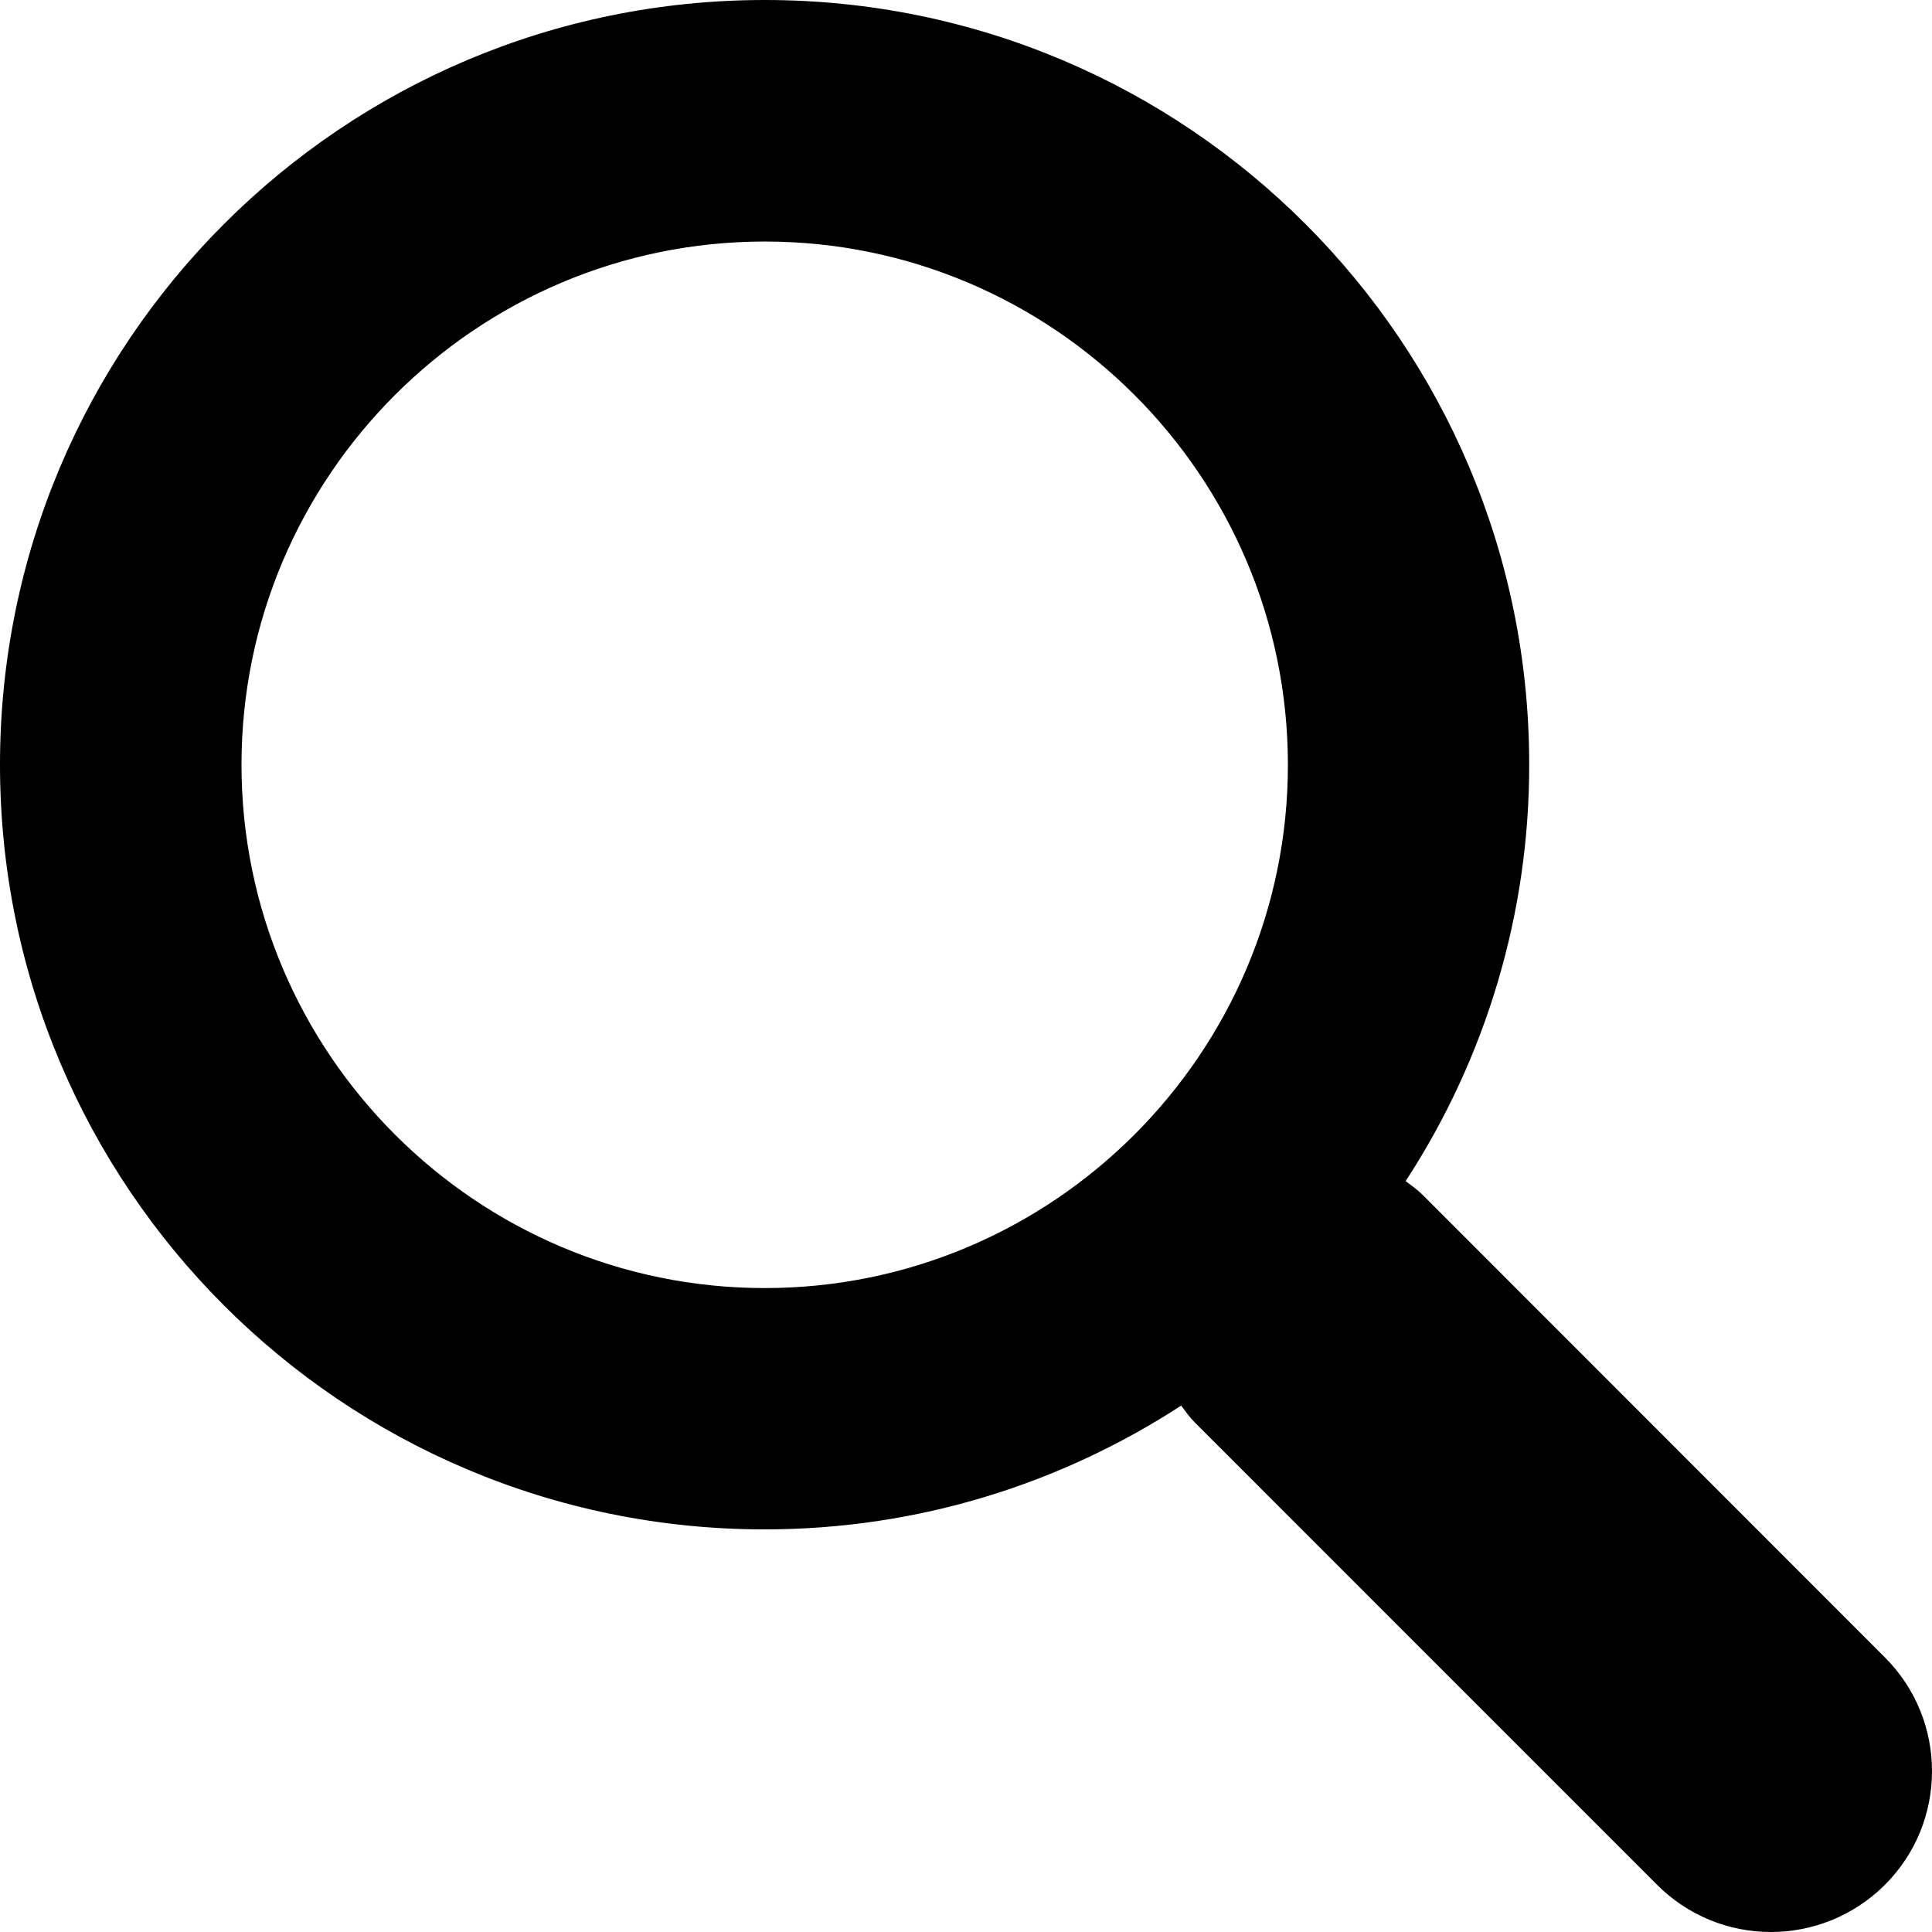
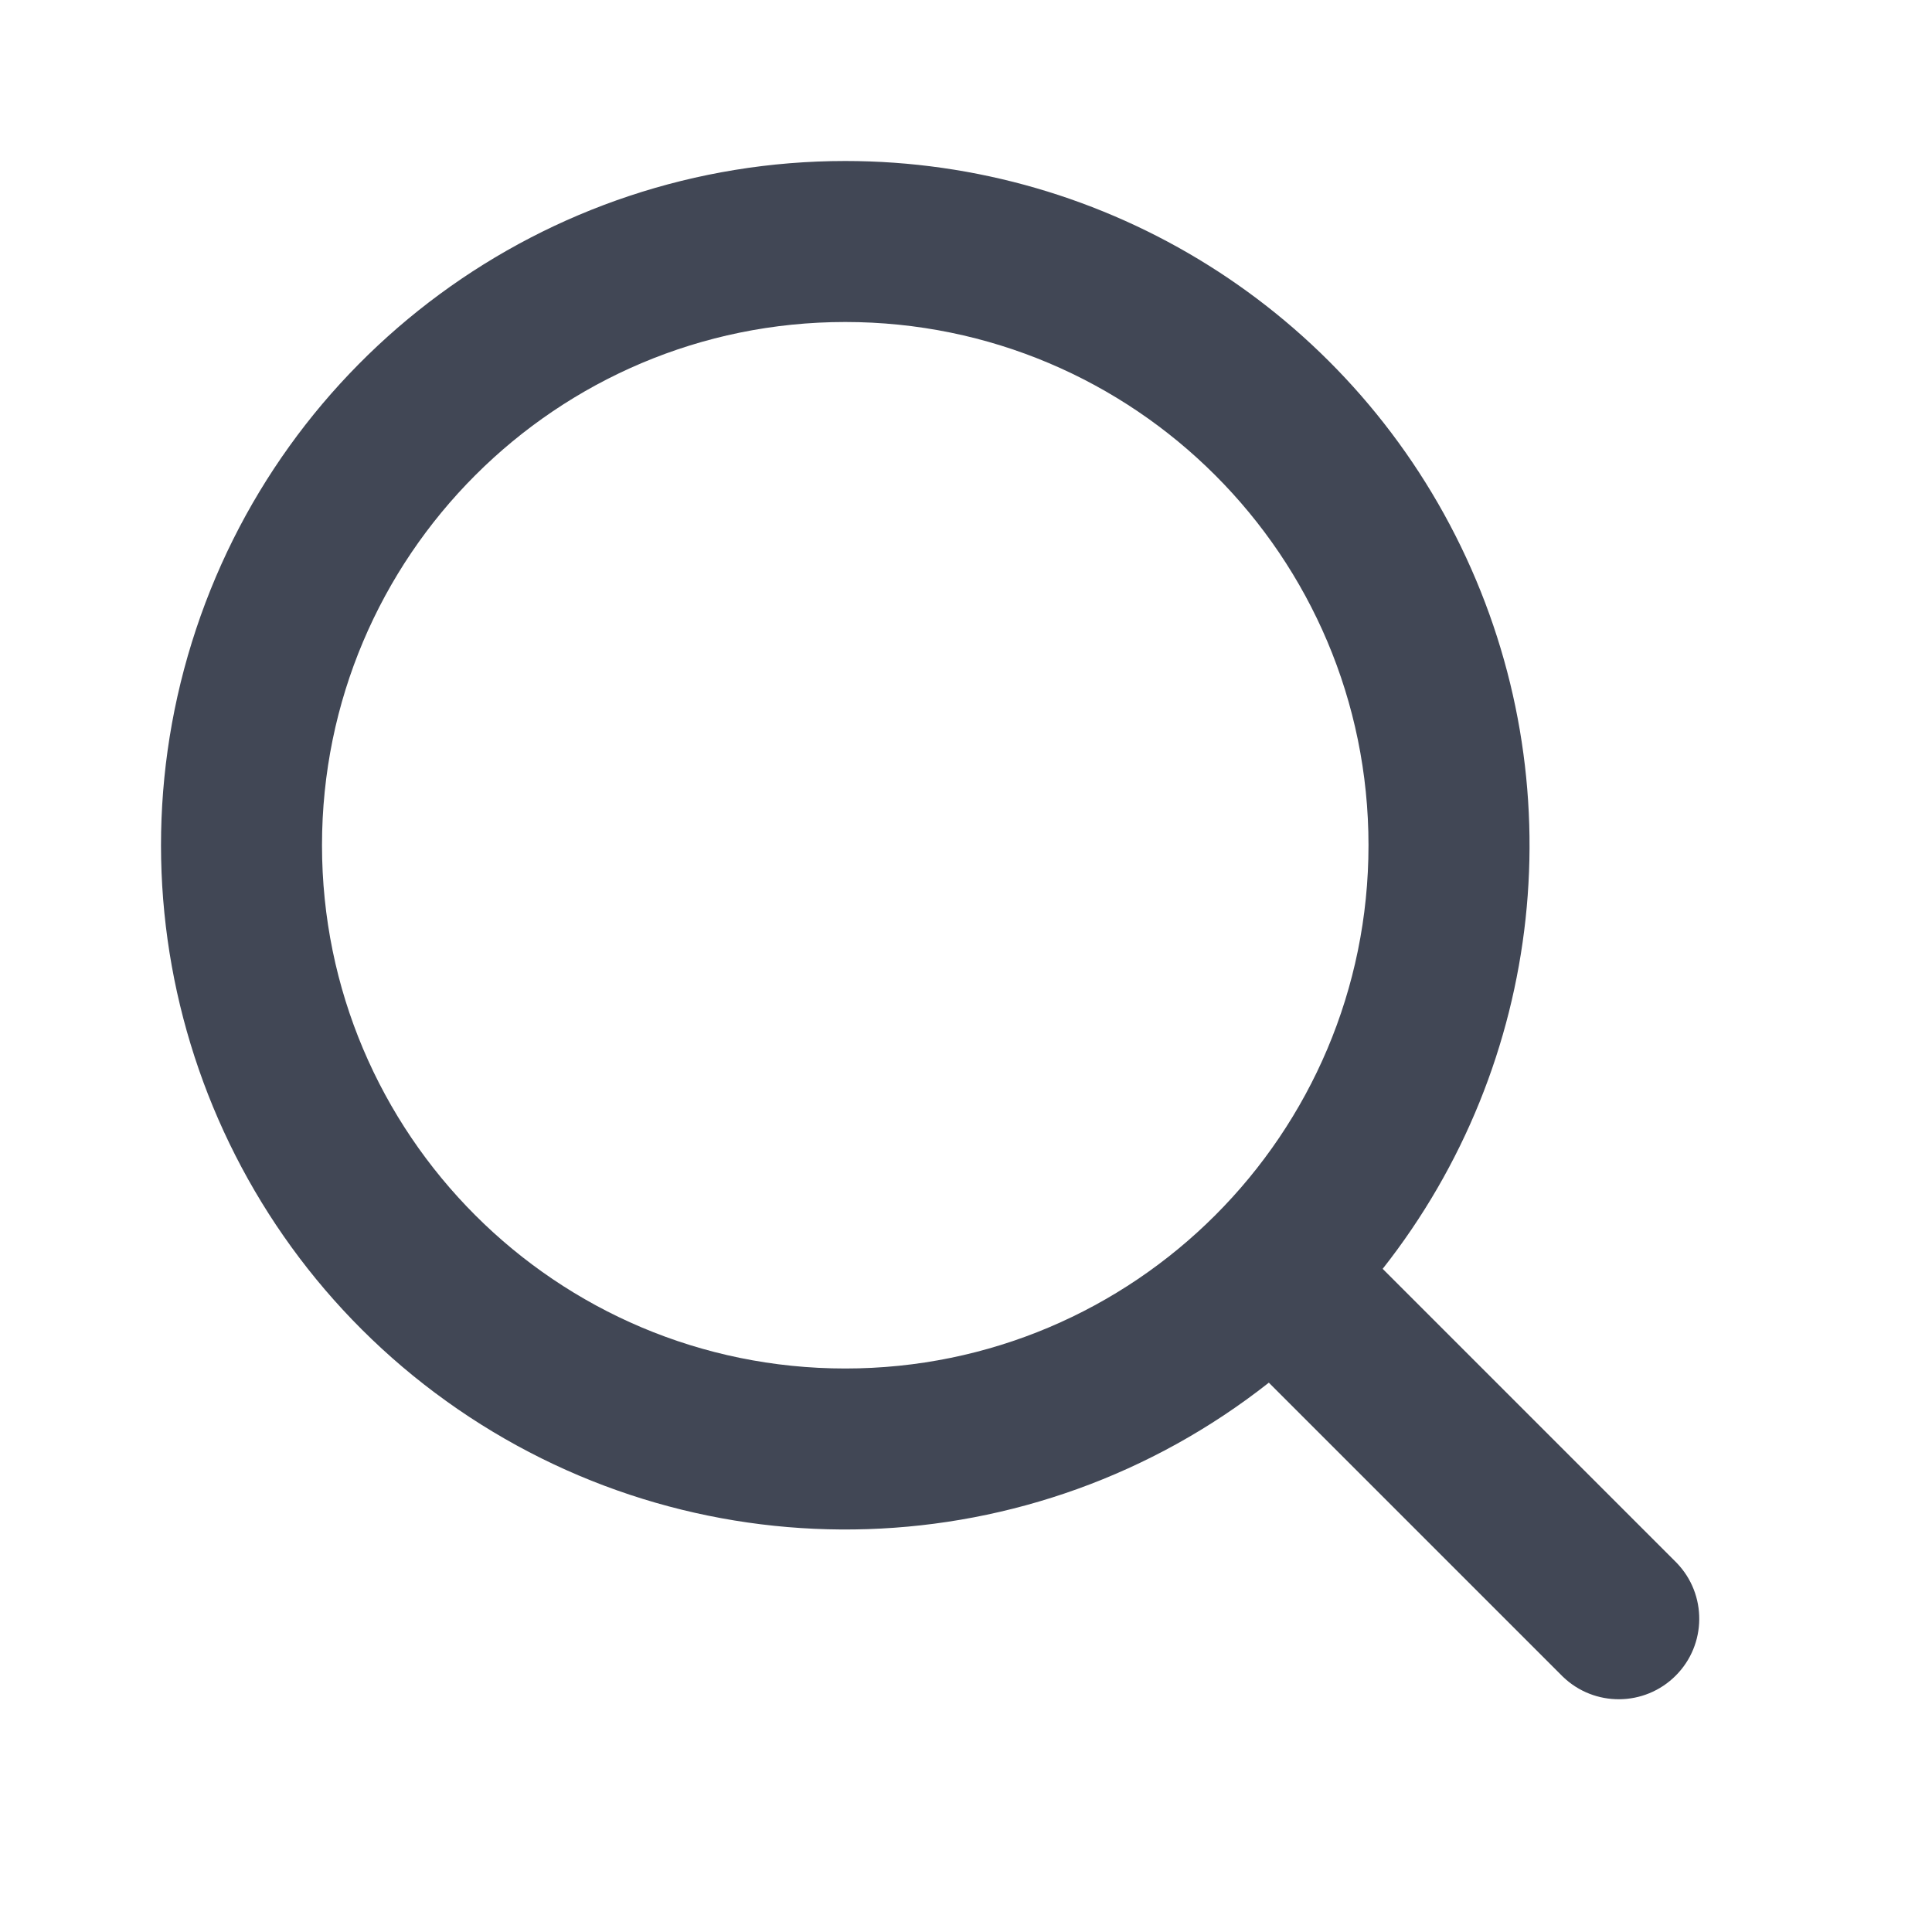
- <svg xmlns="http://www.w3.org/2000/svg" width="128" height="128">
-   <path d="M124.884 109.812L94.256 79.166c-.357-.357-.757-.629-1.129-.914a50.366 50.366 0 0 0 8.186-27.59C101.327 22.689 78.656 0 50.67 0 22.685 0 0 22.688 0 50.663c0 27.989 22.685 50.663 50.656 50.663 10.186 0 19.643-3.03 27.6-8.201.286.385.557.771.9 1.114l30.628 30.632a10.633 10.633 0 0 0 7.543 3.129c2.728 0 5.457-1.043 7.543-3.115 4.171-4.157 4.171-10.915.014-15.073M50.671 85.338C31.557 85.338 16 69.78 16 50.663c0-19.102 15.557-34.661 34.67-34.661 19.115 0 34.657 15.559 34.657 34.675 0 19.102-15.557 34.661-34.656 34.661" />
+ <svg xmlns="http://www.w3.org/2000/svg" width="1024" height="1024" viewBox="0 0 24 24">
+   <g fill="none" fill-rule="evenodd">
+     <path d="m12.593 23.258l-.011.002l-.071.035l-.02.004l-.014-.004l-.071-.035q-.016-.005-.024.005l-.004.01l-.017.428l.005.02l.01.013l.104.074l.015.004l.012-.004l.104-.074l.012-.016l.004-.017l-.017-.427q-.004-.016-.017-.018m.265-.113l-.013.002l-.185.093l-.01.01l-.003.011l.018.43l.005.012l.008.007l.201.093q.019.005.029-.008l.004-.014l-.034-.614q-.005-.018-.02-.022m-.715.002a.02.02 0 0 0-.027.006l-.006.014l-.034.614q.001.018.017.024l.015-.002l.201-.093l.01-.008l.004-.011l.017-.43l-.003-.012l-.01-.01z" />
+     <path fill="#414755" d="M10.5 2a8.5 8.5 0 1 0 5.262 15.176l3.652 3.652a1 1 0 0 0 1.414-1.414l-3.652-3.652A8.5 8.5 0 0 0 10.5 2M4 10.5a6.5 6.5 0 1 1 13 0a6.5 6.5 0 0 1-13 0" />
+   </g>
</svg>
